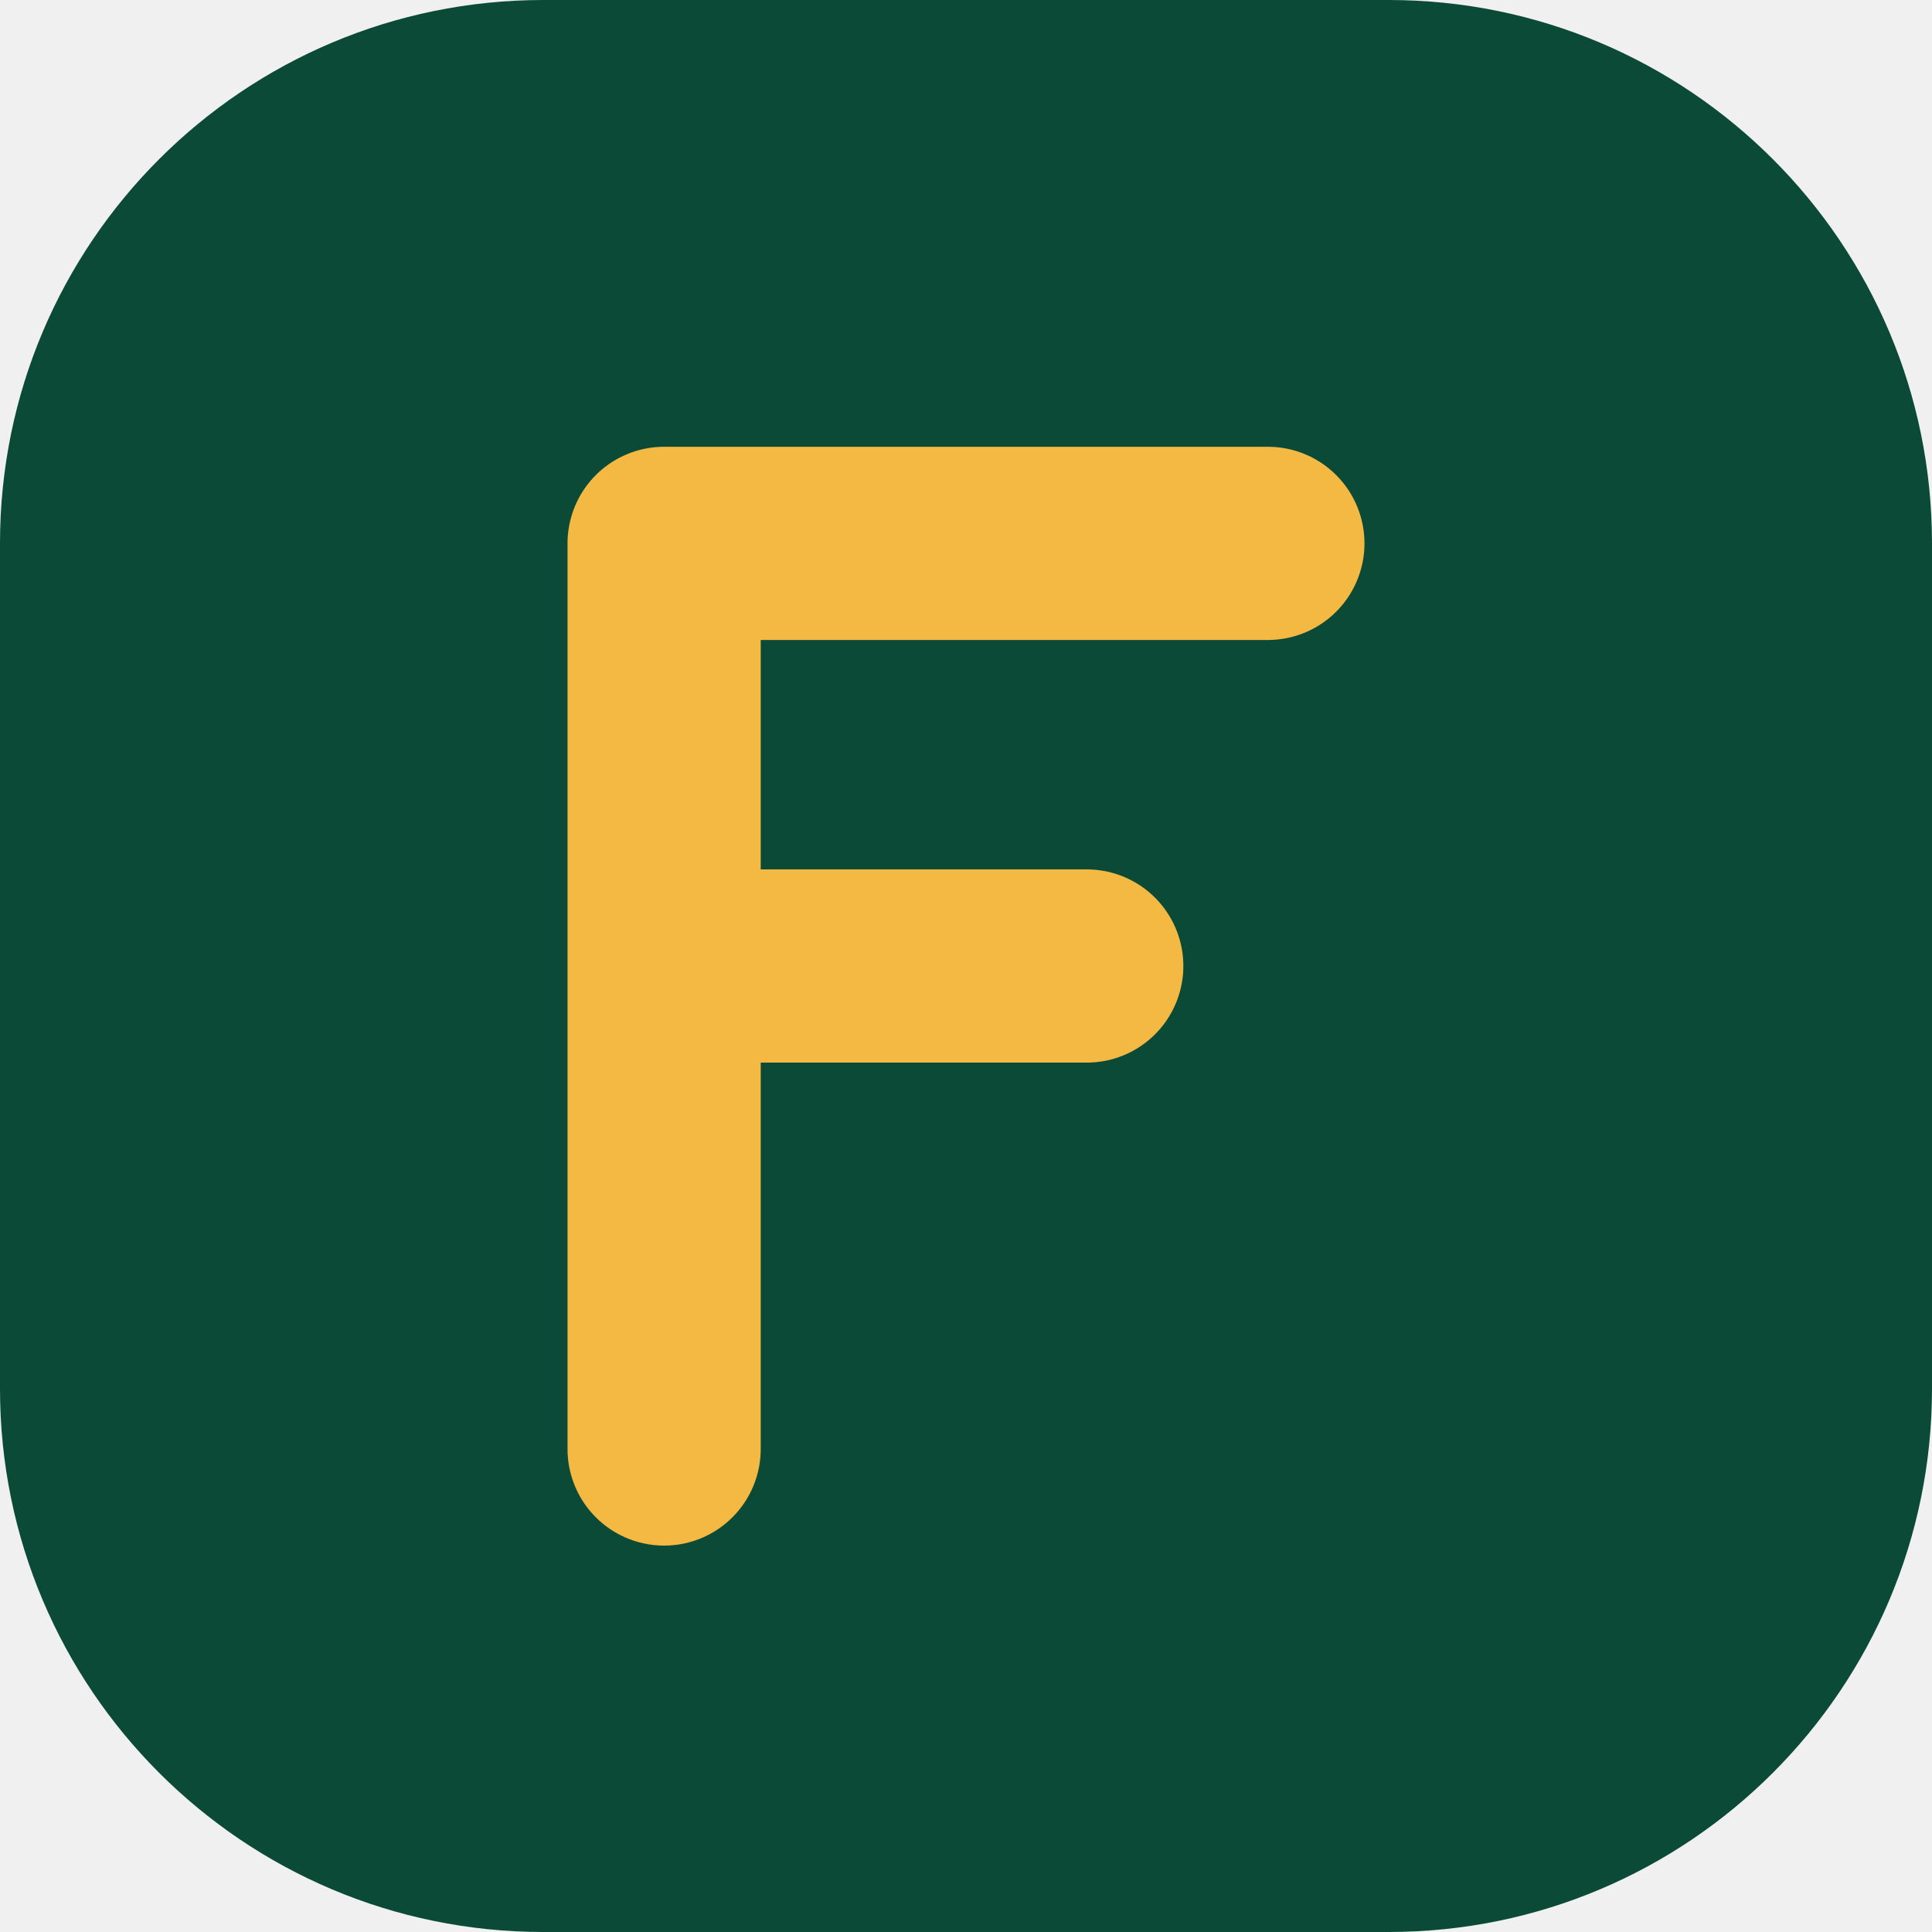
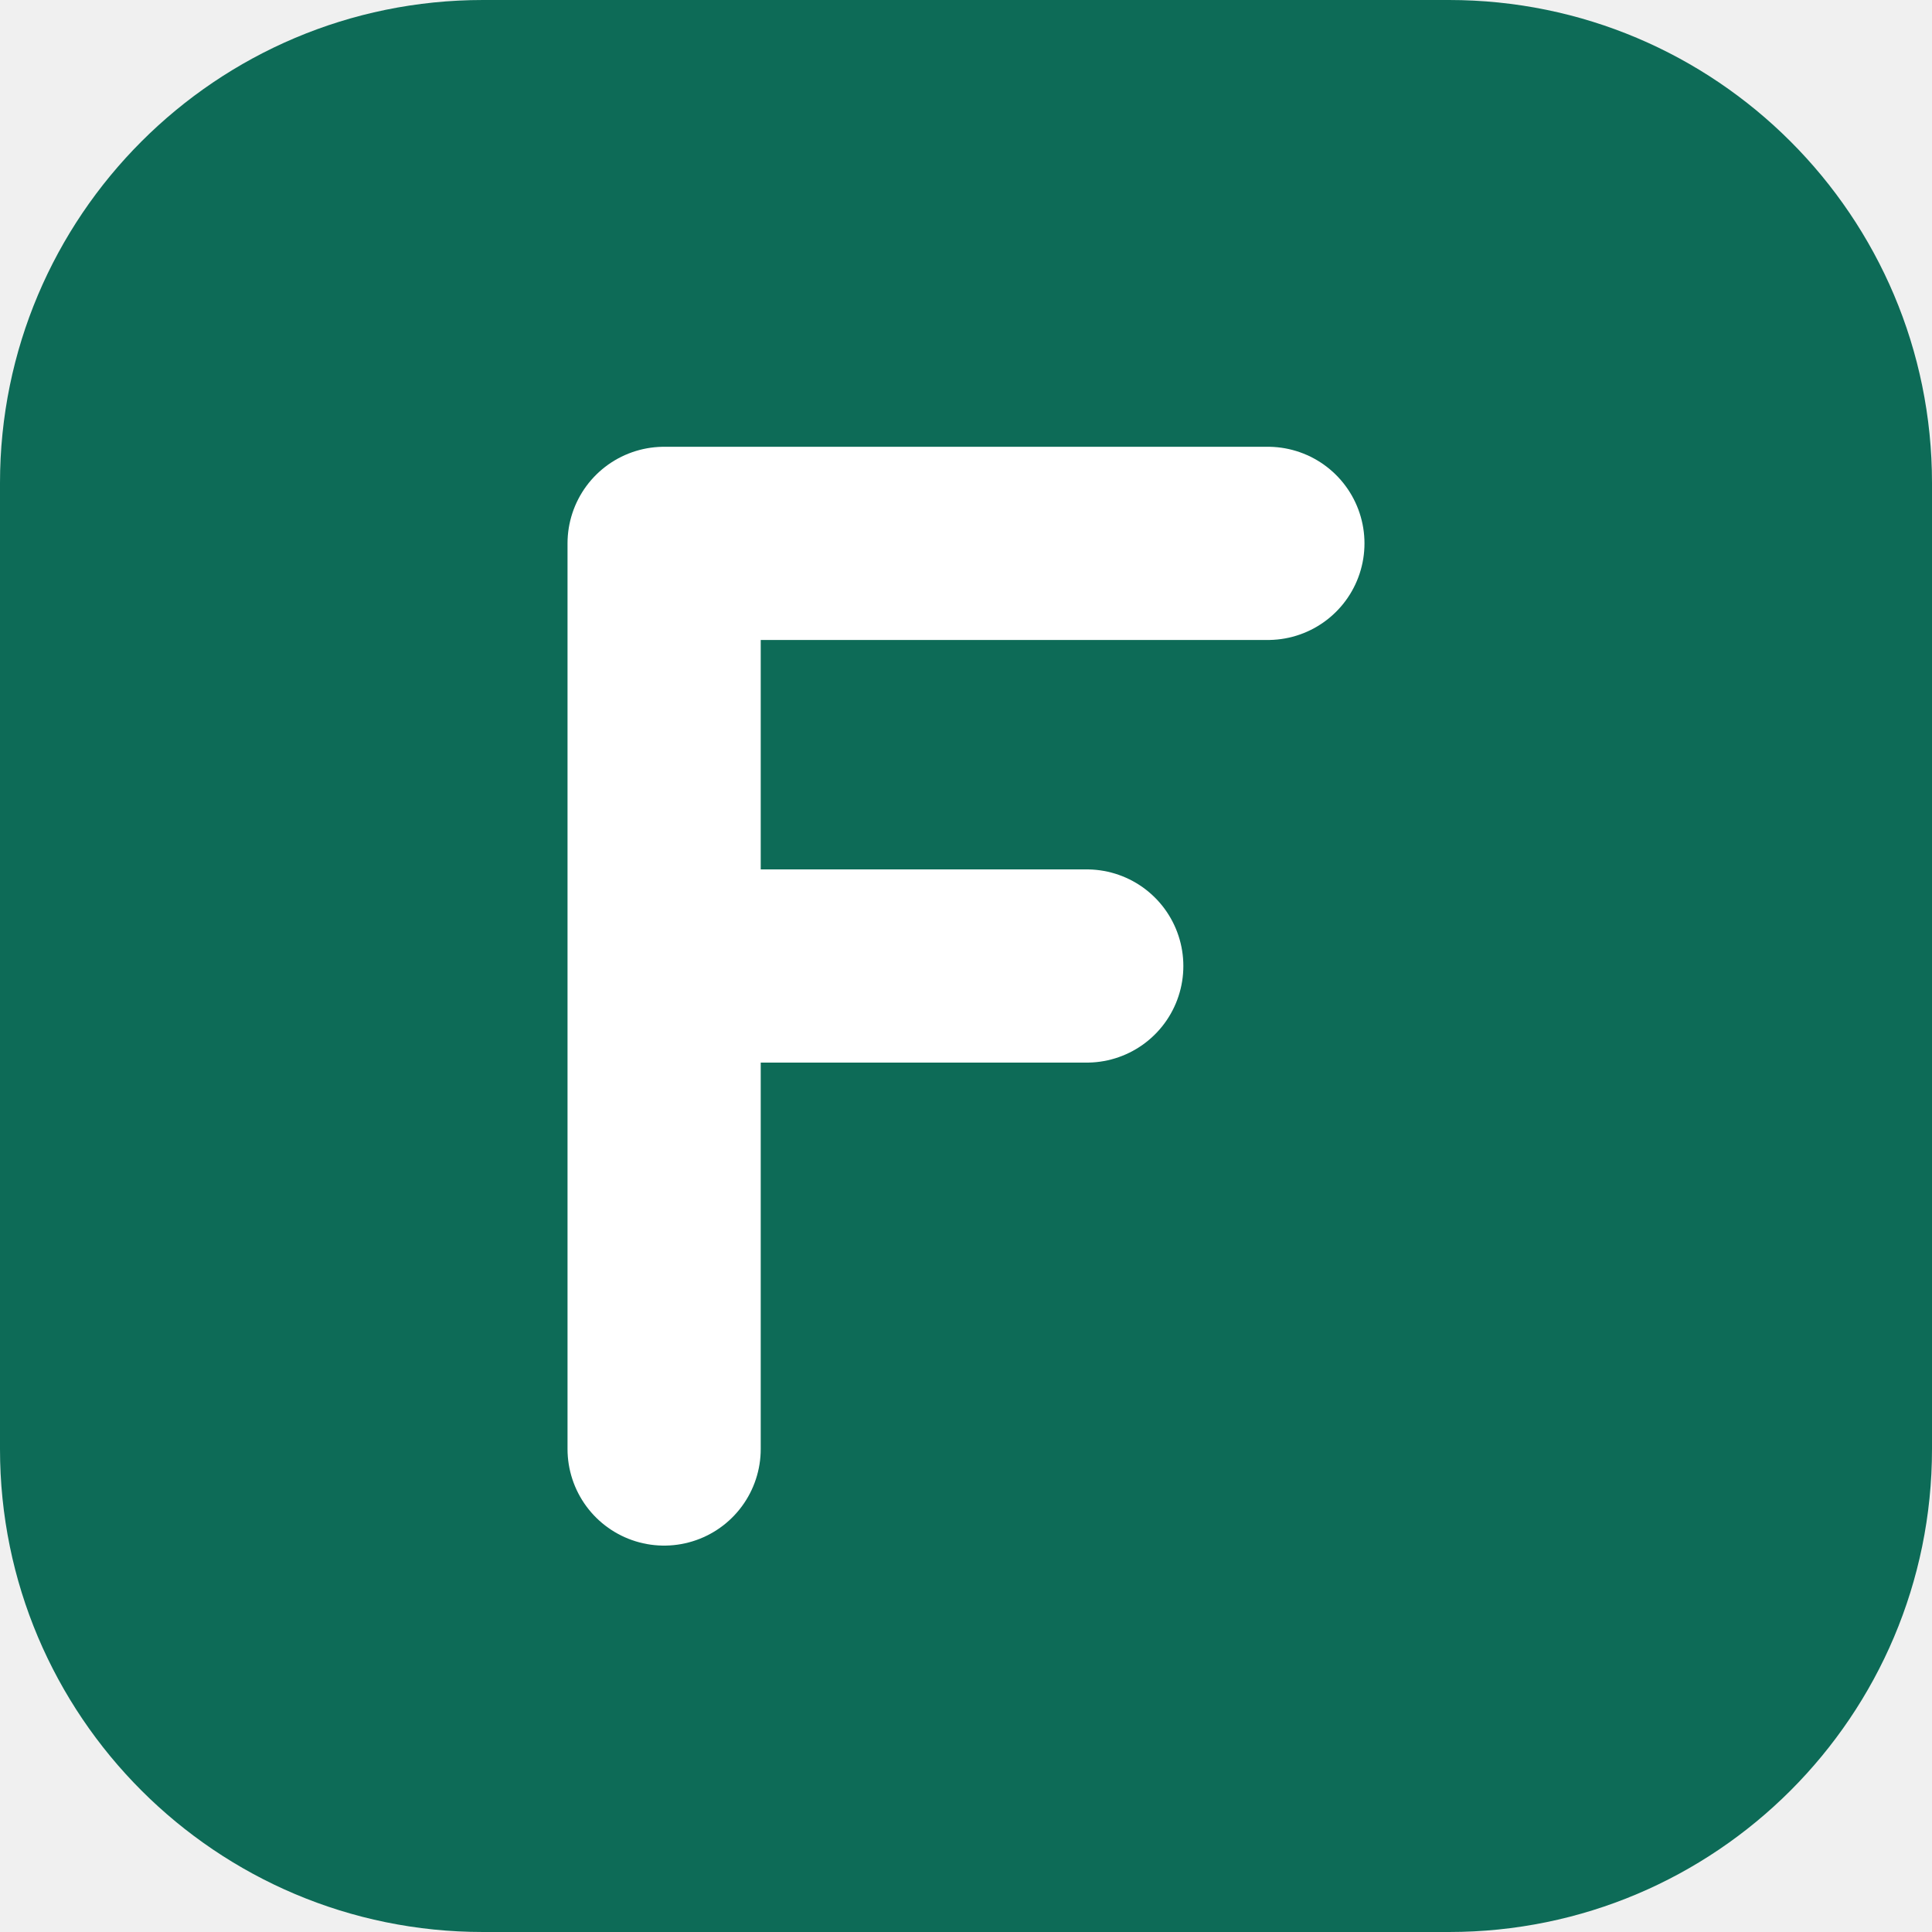
<svg xmlns="http://www.w3.org/2000/svg" viewBox="0 0 32 32">
-   <rect width="32" height="32" rx="9" fill="#0b4a36" />
-   <path d="M11 24V9h10M11 16h7" fill="none" stroke="#f4b942" stroke-width="3.2" stroke-linecap="round" stroke-linejoin="round" />
+   <rect width="32" height="32" rx="8" fill="#0d6b57" />
+   <path d="M11 24V9h10M11 16h7" fill="none" stroke="#fff" stroke-width="3.2" stroke-linecap="round" stroke-linejoin="round" />
</svg>
